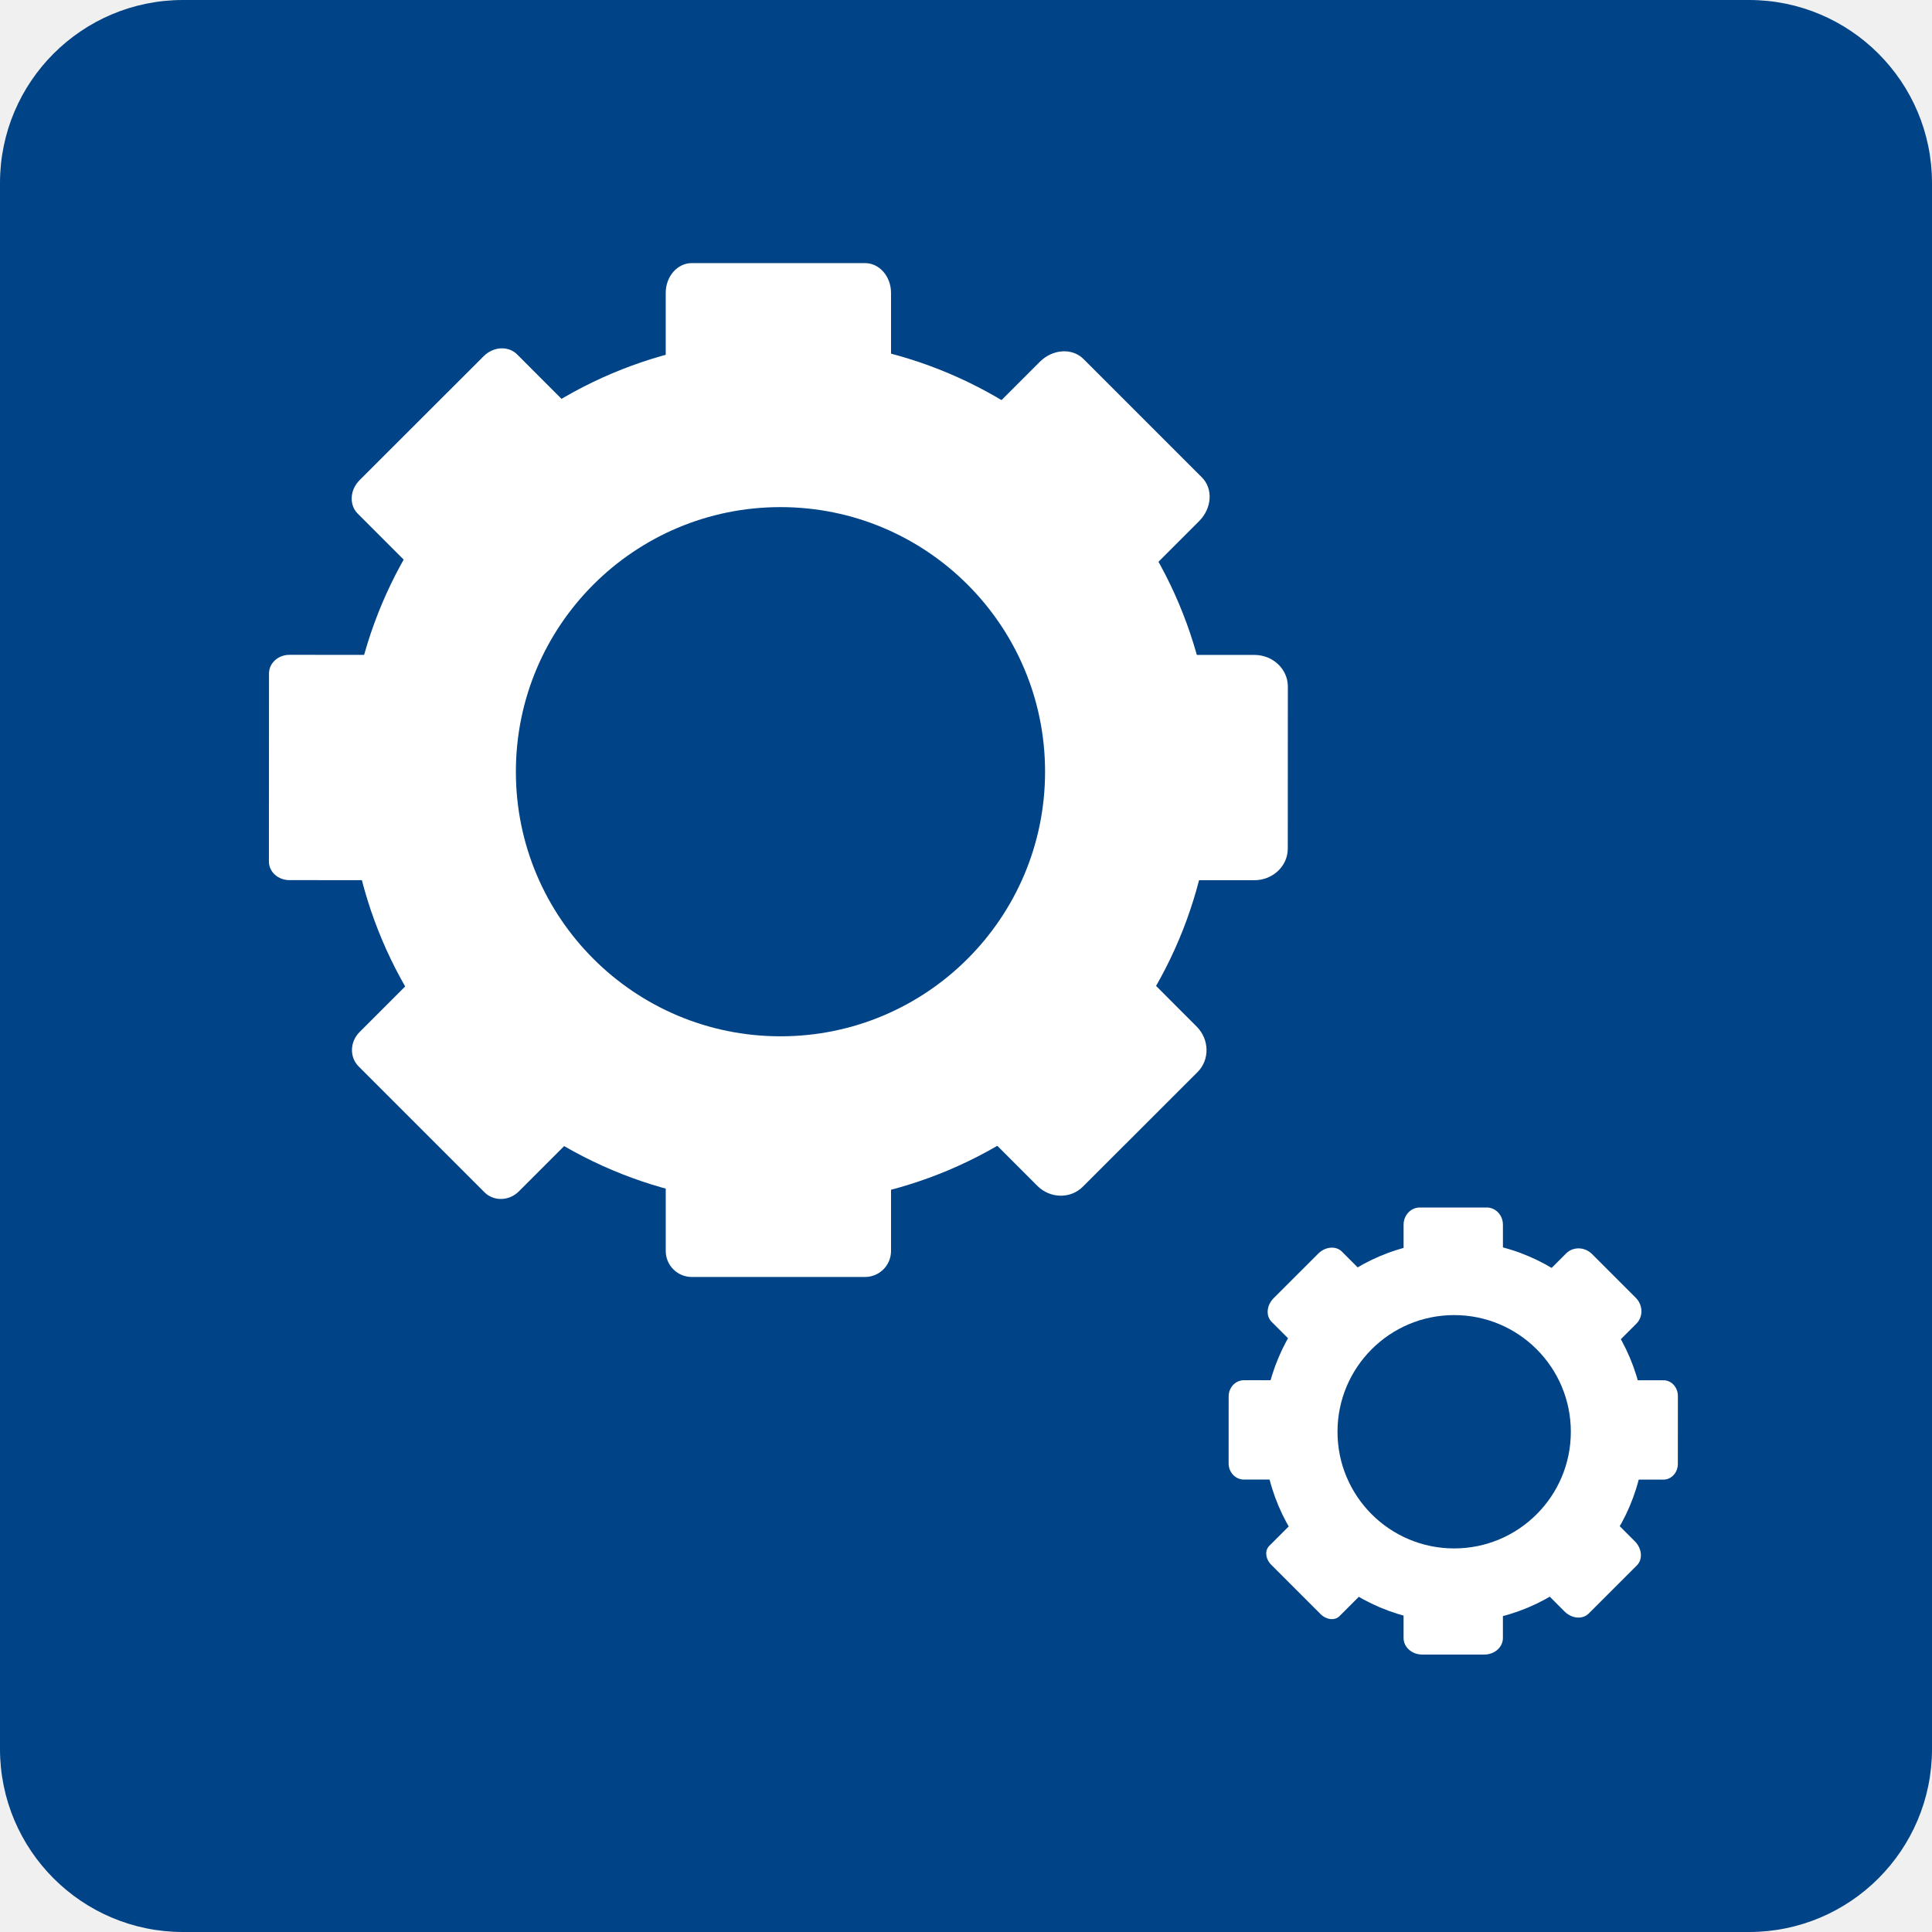
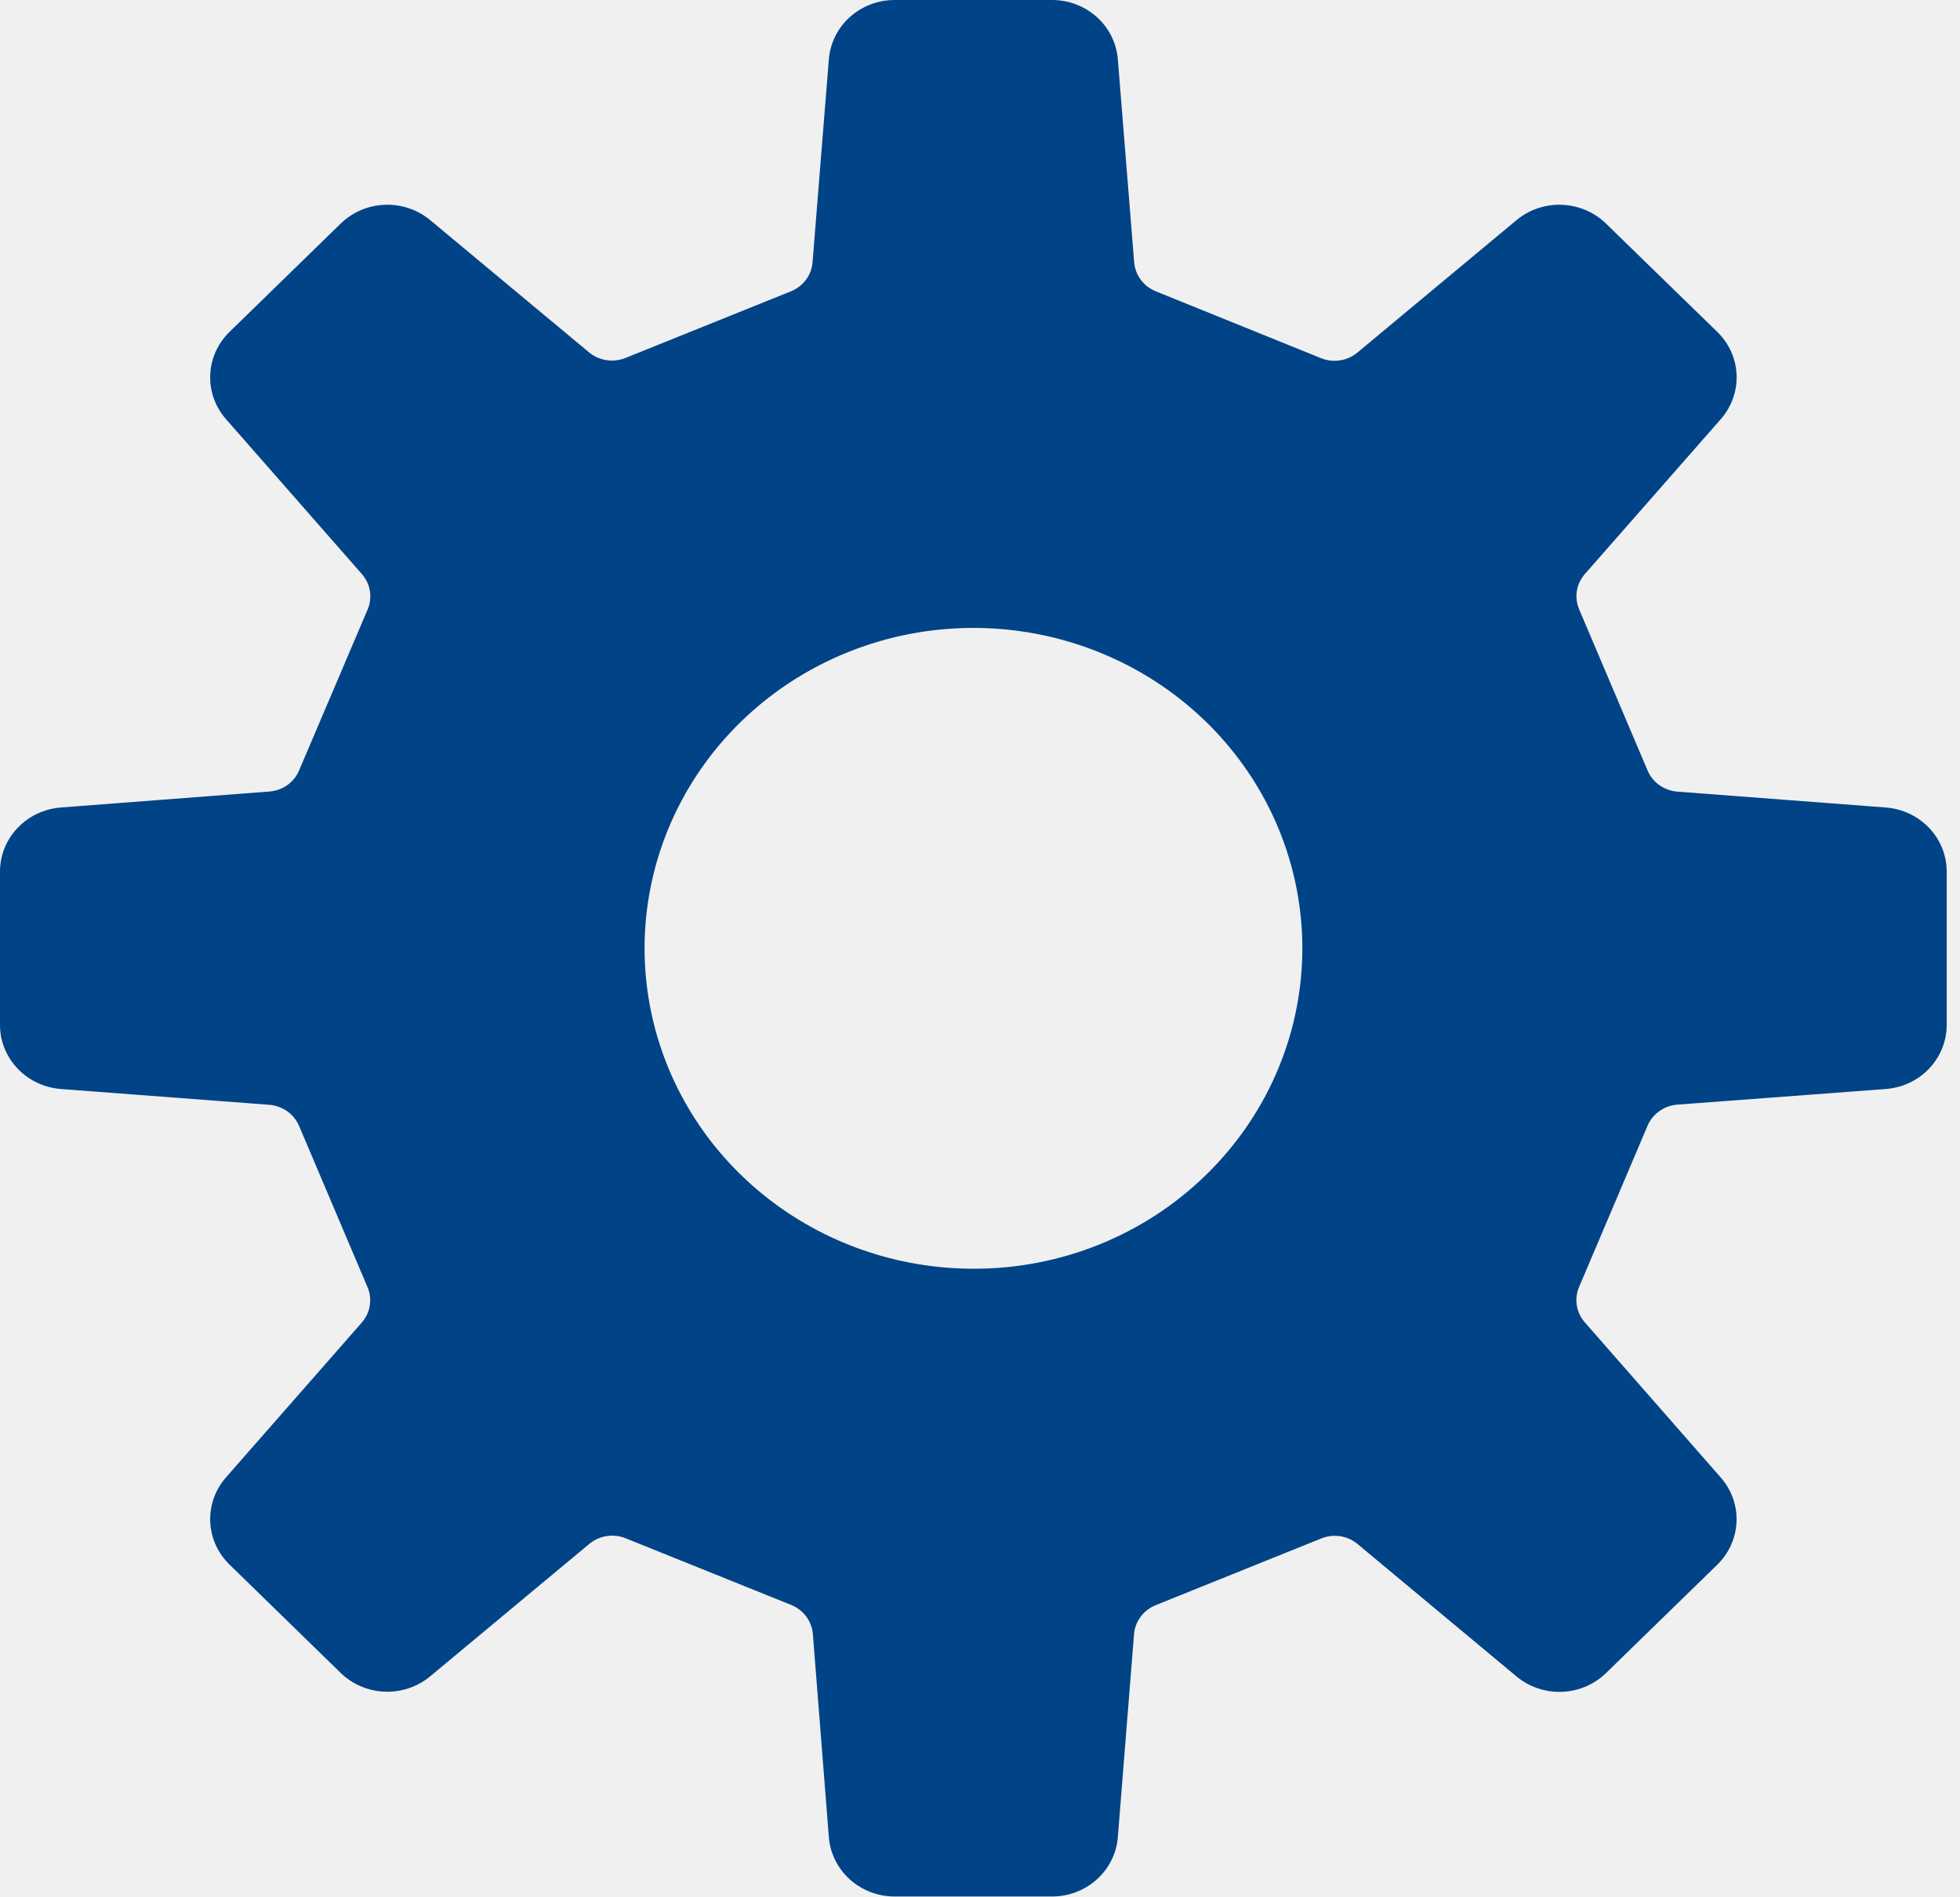
- <svg xmlns="http://www.w3.org/2000/svg" width="100%" height="100%" viewBox="0 0 176 176" version="1.1" xml:space="preserve" style="fill-rule:evenodd;clip-rule:evenodd;stroke-linejoin:round;stroke-miterlimit:2;" id="svg91">
-   <defs id="defs95">
-         
-     
-         
-     
-         
-     </defs>
-   <path d="M16.672,176C7.464,176 0,168.536 0,159.328L0,16.672C0,7.464 7.464,0 16.672,0L159.328,0C168.536,0 176,7.464 176,16.672L176,159.328C176,168.536 168.536,176 159.328,176L16.672,176Z" style="fill:rgb(0,67,134);fill-rule:nonzero;" id="path79" />
-   <g id="g2761" clip-path="none" transform="matrix(0.4629047,0,0,1.83606,30.5646,22.45286)" style="stroke-width:1.484">
-     <g id="g2759" style="stroke-width:1.484" />
-   </g>
-   <g transform="matrix(1.10267,0,0,1.10267,-0.04346053,32.33858)" id="g3199" style="fill:#004386;fill-opacity:1;stroke-width:1.484">
-         
-     </g>
-   <g id="g10038" transform="matrix(-2.07982e-4,0.4629046,-1.83606,-8.2494007e-4,150.8923,61.63916)" style="stroke-width:1.484" />
-   <g id="g10048" clip-path="none" transform="matrix(-0.4629047,0,0,-1.83606,111.2525,181.9281)" style="stroke-width:1.484">
-     <g id="g10046" style="stroke-width:1.484" />
-   </g>
-   <g id="g10676" transform="matrix(0.327323,0.327323,-1.298291,1.298291,99.29957,17.88475)" style="stroke-width:1.484" />
-   <g id="g10682" transform="matrix(-0.3274701,0.3271759,-1.297707,-1.298874,156.1246,130.1529)" style="stroke-width:1.484" />
-   <g id="g10776" clip-path="none" transform="matrix(0.327323,0.327323,-1.298291,1.298291,51.18106,65.09138)" style="stroke-width:1.484">
-     <g id="g10774" style="stroke-width:1.484" />
-   </g>
-   <g id="g10860" transform="matrix(-0.3274701,0.3271759,-1.297707,-1.298874,108.2342,82.94785)" style="stroke-width:1.484" />
-   <g id="g8158" transform="translate(0,-32.04239)">
-     <rect style="clip-rule:evenodd;fill:#ffffff;fill-opacity:1;fill-rule:evenodd;stroke-width:1.368;stroke-linejoin:round;stroke-miterlimit:2" id="rect2674" width="20.524" height="24.857" x="60.646" y="56.01" ry="2.708" rx="2.369" />
-     <circle cx="71.099" cy="102.343" r="39.383" style="clip-rule:evenodd;fill:#ffffff;fill-opacity:1;fill-rule:evenodd;stroke-width:1.637;stroke-linejoin:round;stroke-miterlimit:2" id="circle3197" />
-     <rect style="clip-rule:evenodd;fill:#ffffff;fill-opacity:1;fill-rule:evenodd;stroke-width:1.368;stroke-linejoin:round;stroke-miterlimit:2" id="rect10036" width="20.524" height="24.857" x="91.653" y="-117.362" ry="3.046" rx="2.877" transform="rotate(90.02574)" />
-     <rect style="clip-rule:evenodd;fill:#ffffff;fill-opacity:1;fill-rule:evenodd;stroke-width:1.368;stroke-linejoin:round;stroke-miterlimit:2" id="rect10040" width="20.524" height="24.857" x="91.684" y="-49.404" transform="rotate(90.02574)" ry="1.862" rx="1.692" />
-     <rect style="clip-rule:evenodd;fill:#ffffff;fill-opacity:1;fill-rule:evenodd;stroke-width:1.368;stroke-linejoin:round;stroke-miterlimit:2" id="rect10044" width="20.524" height="24.857" x="-81.171" y="-148.371" ry="2.369" rx="2.369" transform="scale(-1)" />
-     <rect style="clip-rule:evenodd;fill:#ffffff;fill-opacity:1;fill-rule:evenodd;stroke-width:1.368;stroke-linejoin:round;stroke-miterlimit:2" id="rect10674" width="20.524" height="24.857" x="112.944" y="-24.011" ry="2.992" rx="2.633" transform="rotate(45)" />
-     <rect style="clip-rule:evenodd;fill:#ffffff;fill-opacity:1;fill-rule:evenodd;stroke-width:1.368;stroke-linejoin:round;stroke-miterlimit:2" id="rect10680" width="20.524" height="24.857" x="11.626" y="-168.863" ry="2.992" rx="2.873" transform="rotate(135.0257)" />
-     <rect style="clip-rule:evenodd;fill:#ffffff;fill-opacity:1;fill-rule:evenodd;stroke-width:1.368;stroke-linejoin:round;stroke-miterlimit:2" id="rect10772" width="20.524" height="24.857" x="112.299" y="43.394" ry="2.274" rx="2.154" transform="rotate(45)" />
-     <rect style="clip-rule:evenodd;fill:#ffffff;fill-opacity:1;fill-rule:evenodd;stroke-width:1.368;stroke-linejoin:round;stroke-miterlimit:2" id="rect10858" width="20.524" height="24.857" x="12.141" y="-101.621" ry="2.034" rx="2.274" transform="rotate(135.0257)" />
-     <circle cx="71.099" cy="102.343" r="24.104" style="fill:#004386;fill-opacity:1;stroke-width:1.002" id="circle10862" />
-   </g>
-   <g id="g656" clip-path="none" transform="matrix(0.2041069,0,0,0.8095673,108.1679,19.15622)" style="stroke-width:3.366">
-     <g id="g654" style="stroke-width:3.366" />
-   </g>
-   <g transform="matrix(0.4861963,0,0,0.4861963,94.67195,23.51509)" id="g658" style="fill:#004386;fill-opacity:1;stroke-width:3.366">
-         
-     </g>
-   <g id="g660" transform="matrix(-9.1704751e-5,0.2041069,-0.8095672,-3.6373784e-4,161.2235,36.43449)" style="stroke-width:3.366" />
-   <g id="g664" clip-path="none" transform="matrix(-0.2041069,0,0,-0.8095673,143.7453,89.47305)" style="stroke-width:3.366">
-     <g id="g662" style="stroke-width:3.366" />
-   </g>
-   <g id="g666" transform="matrix(0.1443254,0.1443254,-0.5724505,0.5724505,138.4749,17.14202)" style="stroke-width:3.366" />
-   <g id="g668" transform="matrix(-0.1443902,0.1442605,-0.5721932,-0.5727077,163.5306,66.64398)" style="stroke-width:3.366" />
-   <g id="g672" clip-path="none" transform="matrix(0.1443254,0.1443254,-0.5724505,0.5724505,117.2582,37.95667)" style="stroke-width:3.366">
-     <g id="g670" style="stroke-width:3.366" />
-   </g>
-   <g id="g674" transform="matrix(-0.1443902,0.1442605,-0.5721932,-0.5727077,142.4144,45.83005)" style="stroke-width:3.366" />
-   <g id="g8146" transform="translate(6.430769,76.04738)">
-     <rect style="clip-rule:evenodd;fill:#ffffff;fill-opacity:1;fill-rule:evenodd;stroke-width:1.368;stroke-linejoin:round;stroke-miterlimit:2" id="rect676" width="9.05" height="10.96" x="121.432" y="33.953" ry="1.569" rx="1.47" />
-     <circle cx="126.04" cy="54.382" r="17.365" style="clip-rule:evenodd;fill:#ffffff;fill-opacity:1;fill-rule:evenodd;stroke-width:1.637;stroke-linejoin:round;stroke-miterlimit:2" id="circle678" />
-     <rect style="clip-rule:evenodd;fill:#ffffff;fill-opacity:1;fill-rule:evenodd;stroke-width:1.368;stroke-linejoin:round;stroke-miterlimit:2" id="rect680" width="9.05" height="10.96" x="49.626" y="-146.443" ry="1.309" rx="1.429" transform="rotate(90.02574)" />
-     <rect style="clip-rule:evenodd;fill:#ffffff;fill-opacity:1;fill-rule:evenodd;stroke-width:1.368;stroke-linejoin:round;stroke-miterlimit:2" id="rect682" width="9.05" height="10.96" x="49.639" y="-116.479" transform="rotate(90.02574)" ry="1.392" rx="1.47" />
-     <rect style="clip-rule:evenodd;fill:#ffffff;fill-opacity:1;fill-rule:evenodd;stroke-width:1.368;stroke-linejoin:round;stroke-miterlimit:2" id="rect684" width="9.05" height="10.96" x="-130.481" y="-74.677" ry="1.508" rx="1.689" transform="scale(-1)" />
-     <rect style="clip-rule:evenodd;fill:#ffffff;fill-opacity:1;fill-rule:evenodd;stroke-width:1.368;stroke-linejoin:round;stroke-miterlimit:2" id="rect686" width="9.05" height="10.96" x="123.302" y="-70.999" ry="1.629" rx="1.714" transform="rotate(45)" />
-     <rect style="clip-rule:evenodd;fill:#ffffff;fill-opacity:1;fill-rule:evenodd;stroke-width:1.368;stroke-linejoin:round;stroke-miterlimit:2" id="rect688" width="9.05" height="10.96" x="-55.318" y="-147.931" ry="1.688" rx="1.42" transform="rotate(135.0257)" />
-     <rect style="clip-rule:evenodd;fill:#ffffff;fill-opacity:1;fill-rule:evenodd;stroke-width:1.368;stroke-linejoin:round;stroke-miterlimit:2" id="rect690" width="9.05" height="10.96" x="123.017" y="-41.278" ry="1.081" rx="1.349" transform="rotate(45)" />
-     <rect style="clip-rule:evenodd;fill:#ffffff;fill-opacity:1;fill-rule:evenodd;stroke-width:1.368;stroke-linejoin:round;stroke-miterlimit:2" id="rect692" width="9.05" height="10.96" x="-55.091" y="-118.282" ry="1.39" rx="1.659" transform="rotate(135.0257)" />
-     <circle cx="126.04" cy="54.382" r="10.628" style="fill:#004386;fill-opacity:1;stroke-width:1.002" id="circle694" />
-   </g>
+ <svg xmlns="http://www.w3.org/2000/svg" width="62" height="60" viewBox="0 0 62 60" fill="none">
+   <path d="M59.655 34.453C60.178 34.413 60.667 34.183 61.024 33.807C61.38 33.431 61.579 32.939 61.579 32.427V27.575C61.579 27.063 61.381 26.57 61.024 26.194C60.667 25.819 60.178 25.587 59.655 25.547L53.06 25.045C52.855 25.03 52.659 24.959 52.493 24.841C52.326 24.724 52.197 24.564 52.118 24.378L49.953 19.279C49.874 19.094 49.849 18.892 49.88 18.695C49.912 18.497 50 18.312 50.134 18.16L54.434 13.26C54.775 12.871 54.953 12.371 54.933 11.859C54.912 11.348 54.695 10.863 54.323 10.501L50.801 7.073C50.43 6.711 49.932 6.499 49.407 6.479C48.882 6.459 48.368 6.633 47.969 6.966L42.937 11.155C42.781 11.285 42.591 11.37 42.388 11.401C42.185 11.433 41.978 11.409 41.788 11.332L36.562 9.217C36.373 9.14 36.208 9.014 36.087 8.853C35.967 8.691 35.894 8.5 35.877 8.3L35.36 1.875C35.319 1.364 35.082 0.887 34.696 0.54C34.31 0.192 33.804 -0.001 33.278 1.61557e-06H28.301C27.775 -0.001 27.269 0.192 26.883 0.54C26.497 0.887 26.26 1.364 26.219 1.875L25.703 8.298C25.688 8.498 25.616 8.689 25.495 8.851C25.374 9.013 25.21 9.139 25.02 9.216L19.785 11.325C19.596 11.401 19.39 11.425 19.189 11.395C18.988 11.365 18.799 11.282 18.642 11.155L13.61 6.966C13.211 6.633 12.697 6.459 12.172 6.479C11.647 6.499 11.149 6.711 10.777 7.073L7.26 10.501C6.888 10.863 6.67 11.348 6.65 11.86C6.629 12.371 6.808 12.872 7.149 13.261L11.449 18.164C11.582 18.316 11.669 18.501 11.701 18.699C11.733 18.896 11.708 19.099 11.629 19.283L9.461 24.375C9.383 24.56 9.254 24.721 9.088 24.839C8.921 24.956 8.725 25.027 8.52 25.042L1.924 25.547C1.401 25.587 0.912 25.819 0.555 26.194C0.198 26.57 0 27.063 1.89132e-06 27.575V32.422C-0.001 32.935 0.197 33.428 0.554 33.805C0.911 34.181 1.4 34.413 1.924 34.453L8.52 34.953C8.725 34.97 8.921 35.041 9.087 35.158C9.253 35.276 9.382 35.437 9.461 35.621L11.625 40.721C11.704 40.906 11.729 41.109 11.697 41.306C11.665 41.504 11.578 41.689 11.445 41.842L7.149 46.74C6.808 47.129 6.63 47.629 6.65 48.141C6.671 48.652 6.888 49.137 7.26 49.499L10.777 52.927C11.149 53.288 11.647 53.501 12.172 53.52C12.697 53.54 13.211 53.366 13.61 53.033L18.642 48.844C18.799 48.714 18.989 48.629 19.192 48.598C19.395 48.567 19.603 48.591 19.793 48.668L25.029 50.777C25.218 50.854 25.383 50.98 25.504 51.143C25.624 51.305 25.697 51.496 25.713 51.696L26.219 58.125C26.26 58.635 26.497 59.111 26.882 59.459C27.268 59.807 27.773 60 28.299 60H33.276C33.801 60.001 34.308 59.808 34.695 59.46C35.081 59.113 35.319 58.636 35.36 58.125L35.872 51.701C35.889 51.501 35.962 51.309 36.083 51.147C36.204 50.985 36.369 50.859 36.559 50.782L41.794 48.673C41.983 48.596 42.191 48.571 42.394 48.602C42.596 48.633 42.786 48.718 42.942 48.848L47.971 53.038C48.37 53.371 48.884 53.545 49.408 53.525C49.933 53.505 50.431 53.293 50.803 52.931L54.321 49.504C54.692 49.142 54.91 48.657 54.931 48.146C54.952 47.634 54.774 47.134 54.432 46.745L50.132 41.836C49.998 41.684 49.911 41.498 49.879 41.301C49.847 41.103 49.872 40.9 49.951 40.716L52.116 35.616C52.194 35.431 52.324 35.27 52.49 35.153C52.656 35.035 52.852 34.964 53.056 34.948L59.655 34.453ZM30.79 40.139C28.383 40.138 26.051 39.324 24.191 37.836C22.331 36.348 21.058 34.277 20.589 31.977C20.12 29.677 20.484 27.29 21.619 25.222C22.754 23.154 24.59 21.533 26.814 20.636C29.038 19.739 31.512 19.622 33.815 20.303C36.118 20.984 38.107 22.422 39.444 24.372C40.781 26.322 41.383 28.663 41.146 30.997C40.91 33.331 39.851 35.513 38.149 37.171C37.184 38.115 36.037 38.863 34.774 39.373C33.511 39.882 32.157 40.143 30.79 40.139Z" fill="#004386" />
</svg>
